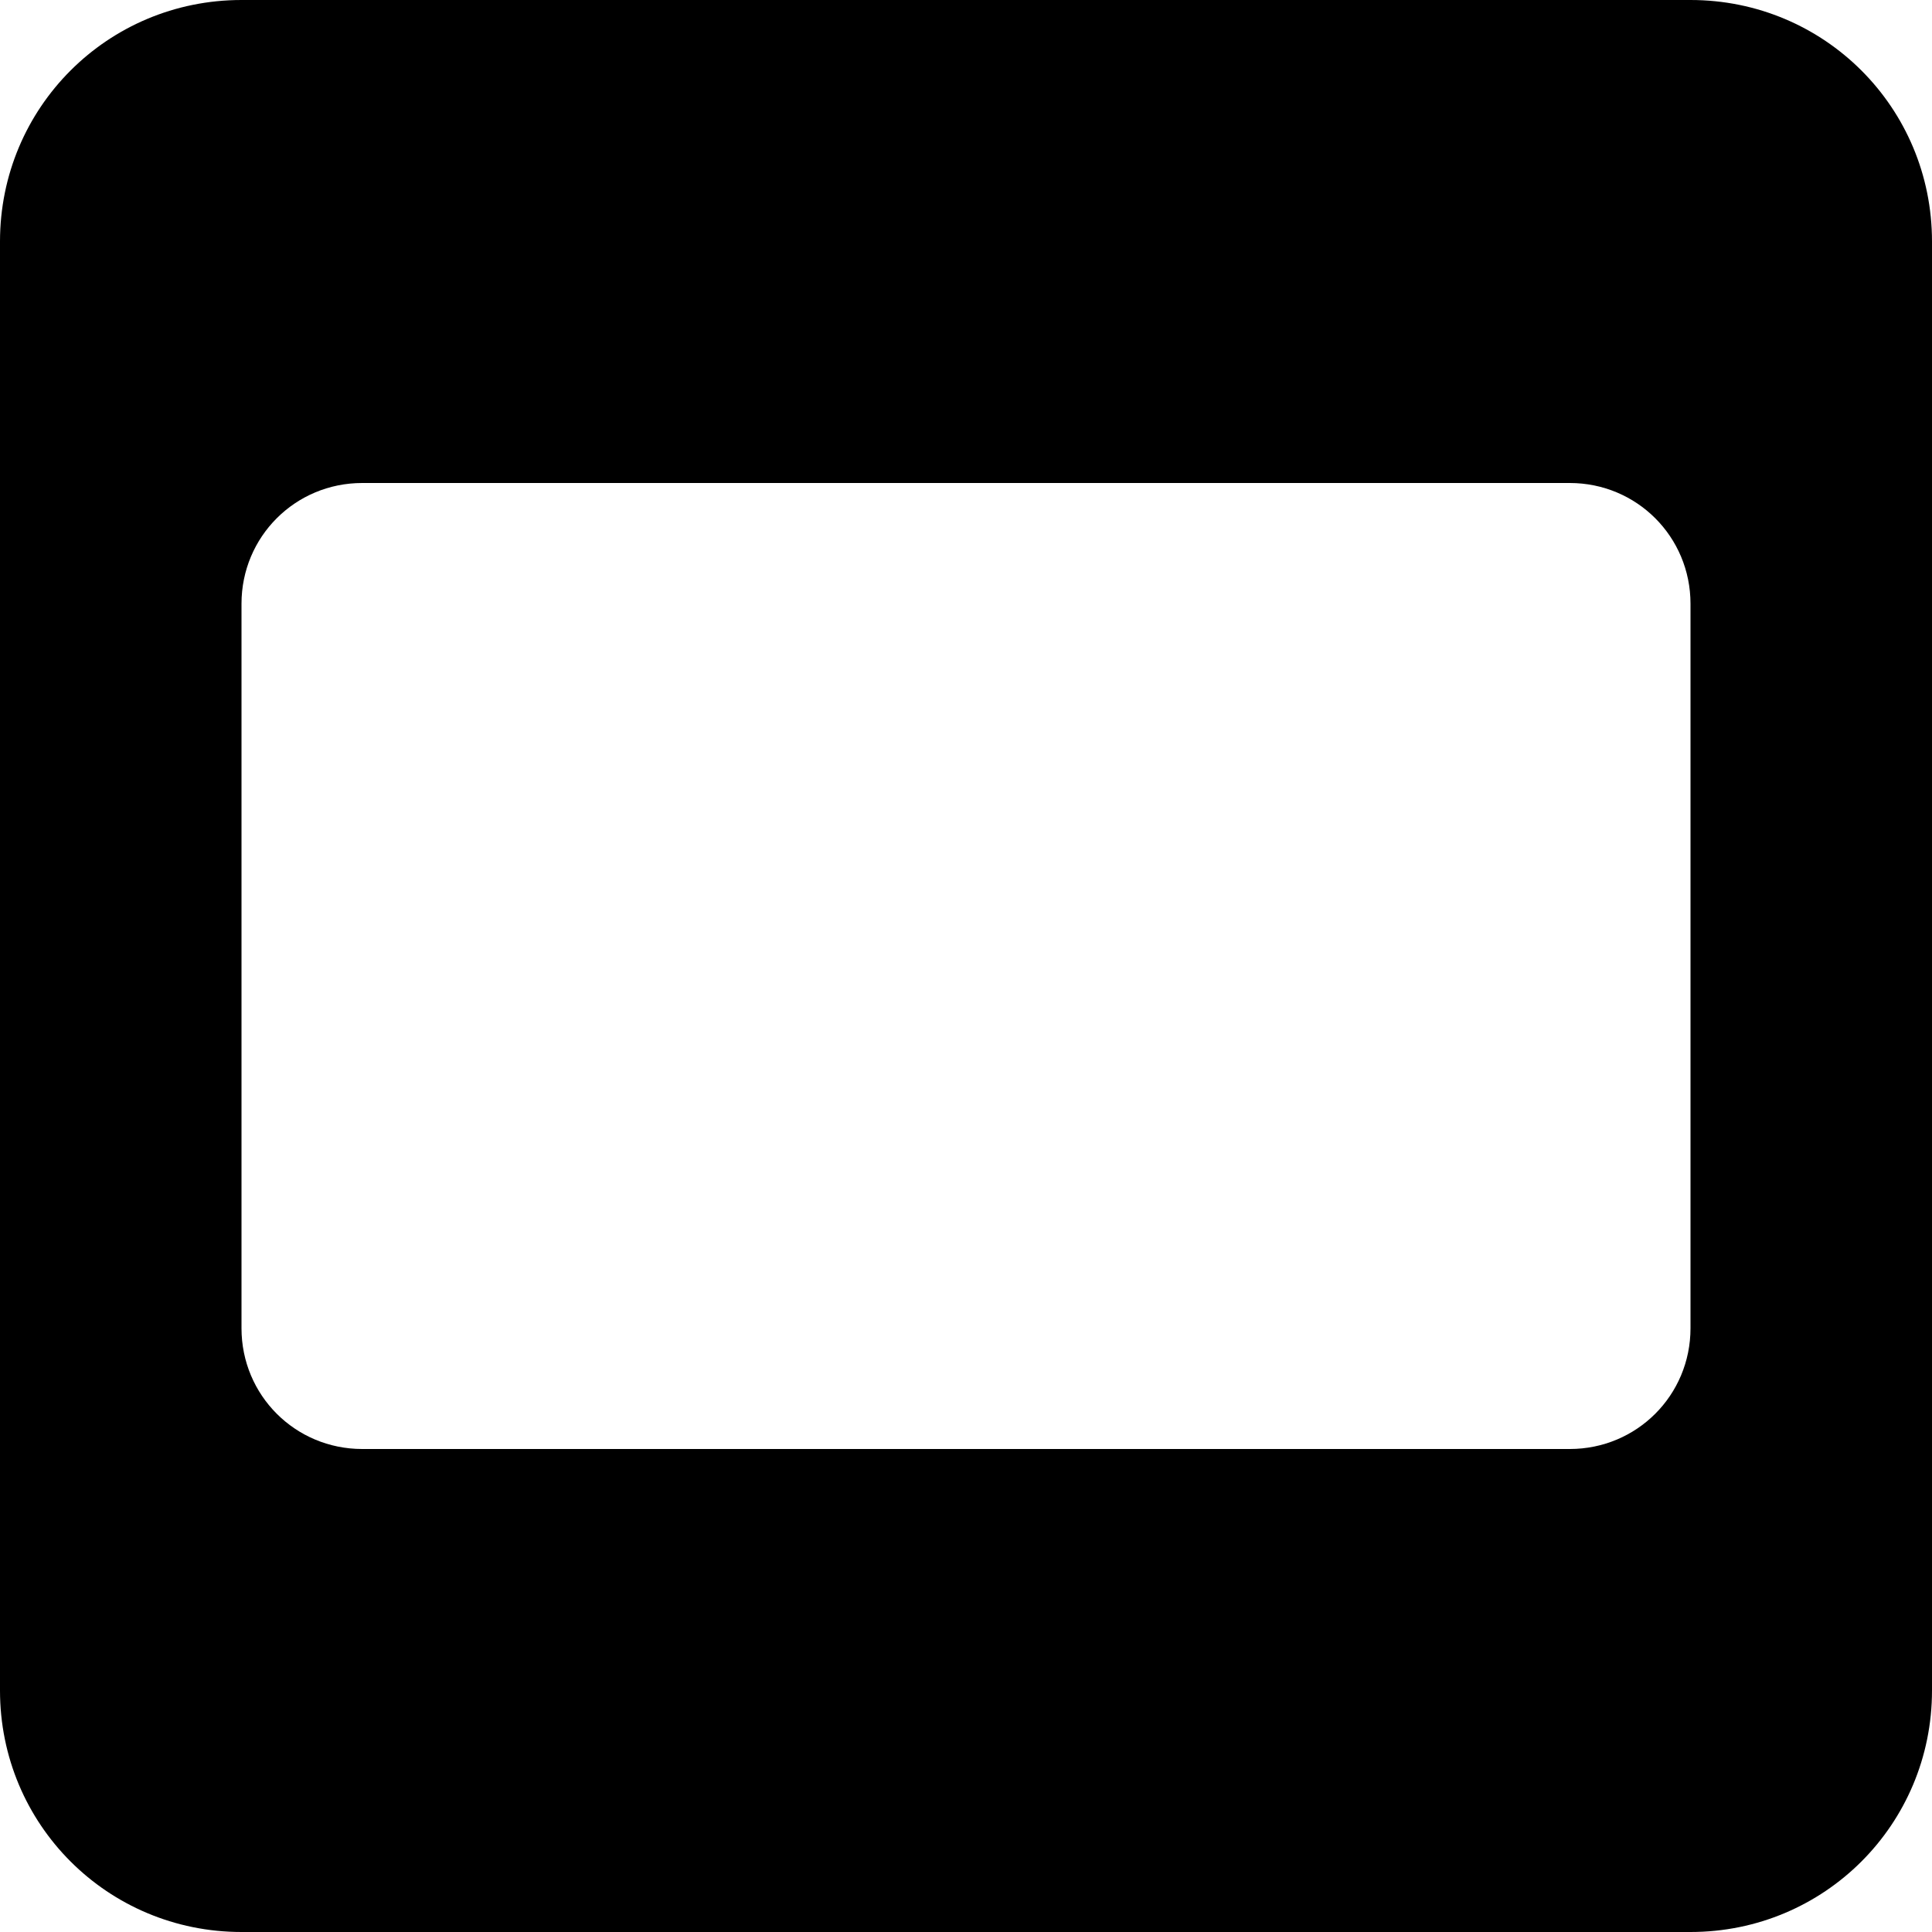
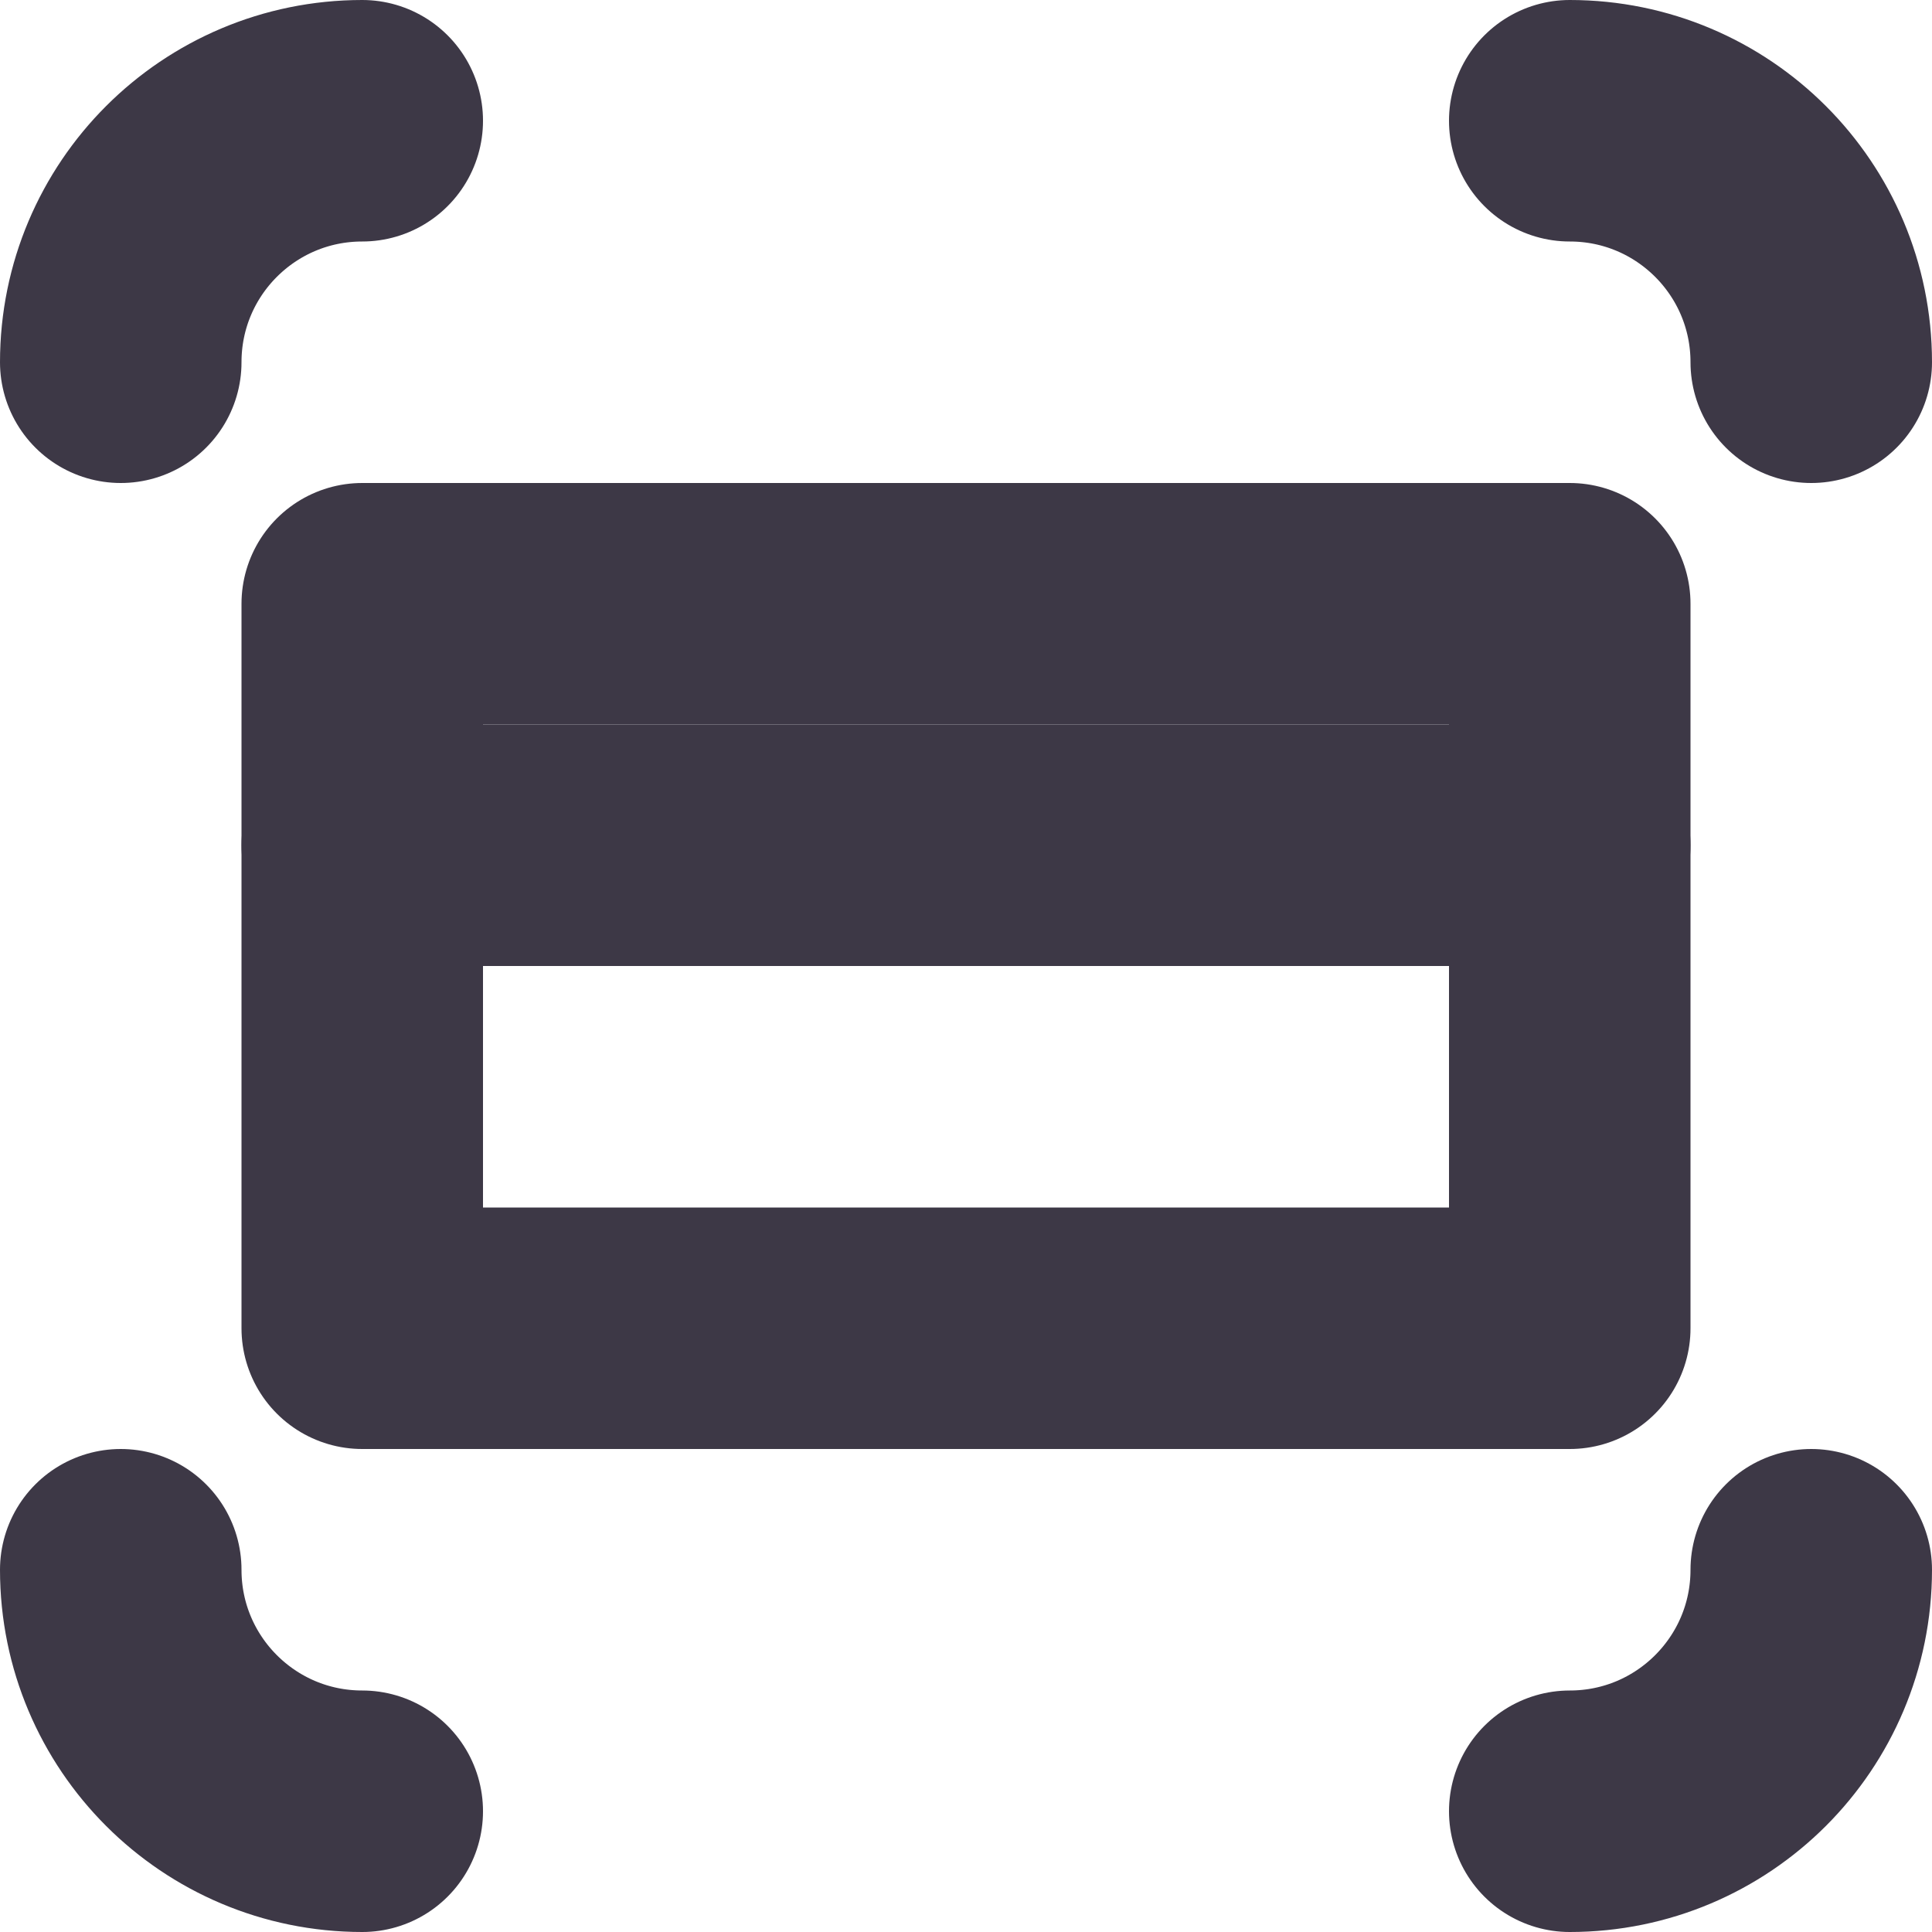
<svg xmlns="http://www.w3.org/2000/svg" height="16px" viewBox="0 0 16 16" width="16px">
-   <path d="m 2 0 c -1.109 0 -2 0.891 -2 2 v 12 c 0 1.109 0.891 2 2 2 h 12 c 1.109 0 2 -0.891 2 -2 v -12 c 0 -1.109 -0.891 -2 -2 -2 z m 1 4 h 10 c 0.555 0 1 0.445 1 1 v 6 c 0 0.555 -0.445 1 -1 1 h -10 c -0.555 0 -1 -0.445 -1 -1 v -6 c 0 -0.555 0.445 -1 1 -1 z m 0 0" fill-rule="evenodd" />
+   <g stroke="#3d3846" stroke-linecap="round" stroke-linejoin="round" stroke-width="2">
+     <g fill="#f66151">
+       <path d="m 3 1 c -1.105 0 -2 0.895 -2 2" />
+       <path d="m 163 173 c -1.105 0 -2 0.895 -2 2" transform="matrix(-1 0 0 1 176 -172)" />
+       <path d="m 163 173 c -1.105 0 -2 0.895 -2 2" transform="matrix(1 0 0 -1 -160 188)" />
+       <path d="m 163 173 c -1.105 0 -2 0.895 -2 2" transform="matrix(-1 0 -0 -1 176 188)" />
+     </g>
+     <path d="m 3 5 v 6 h 10 v -6 z m 0 0" fill="none" />
+     <path d="m 3 7 h 10" fill="none" />
+   </g>
</svg>
